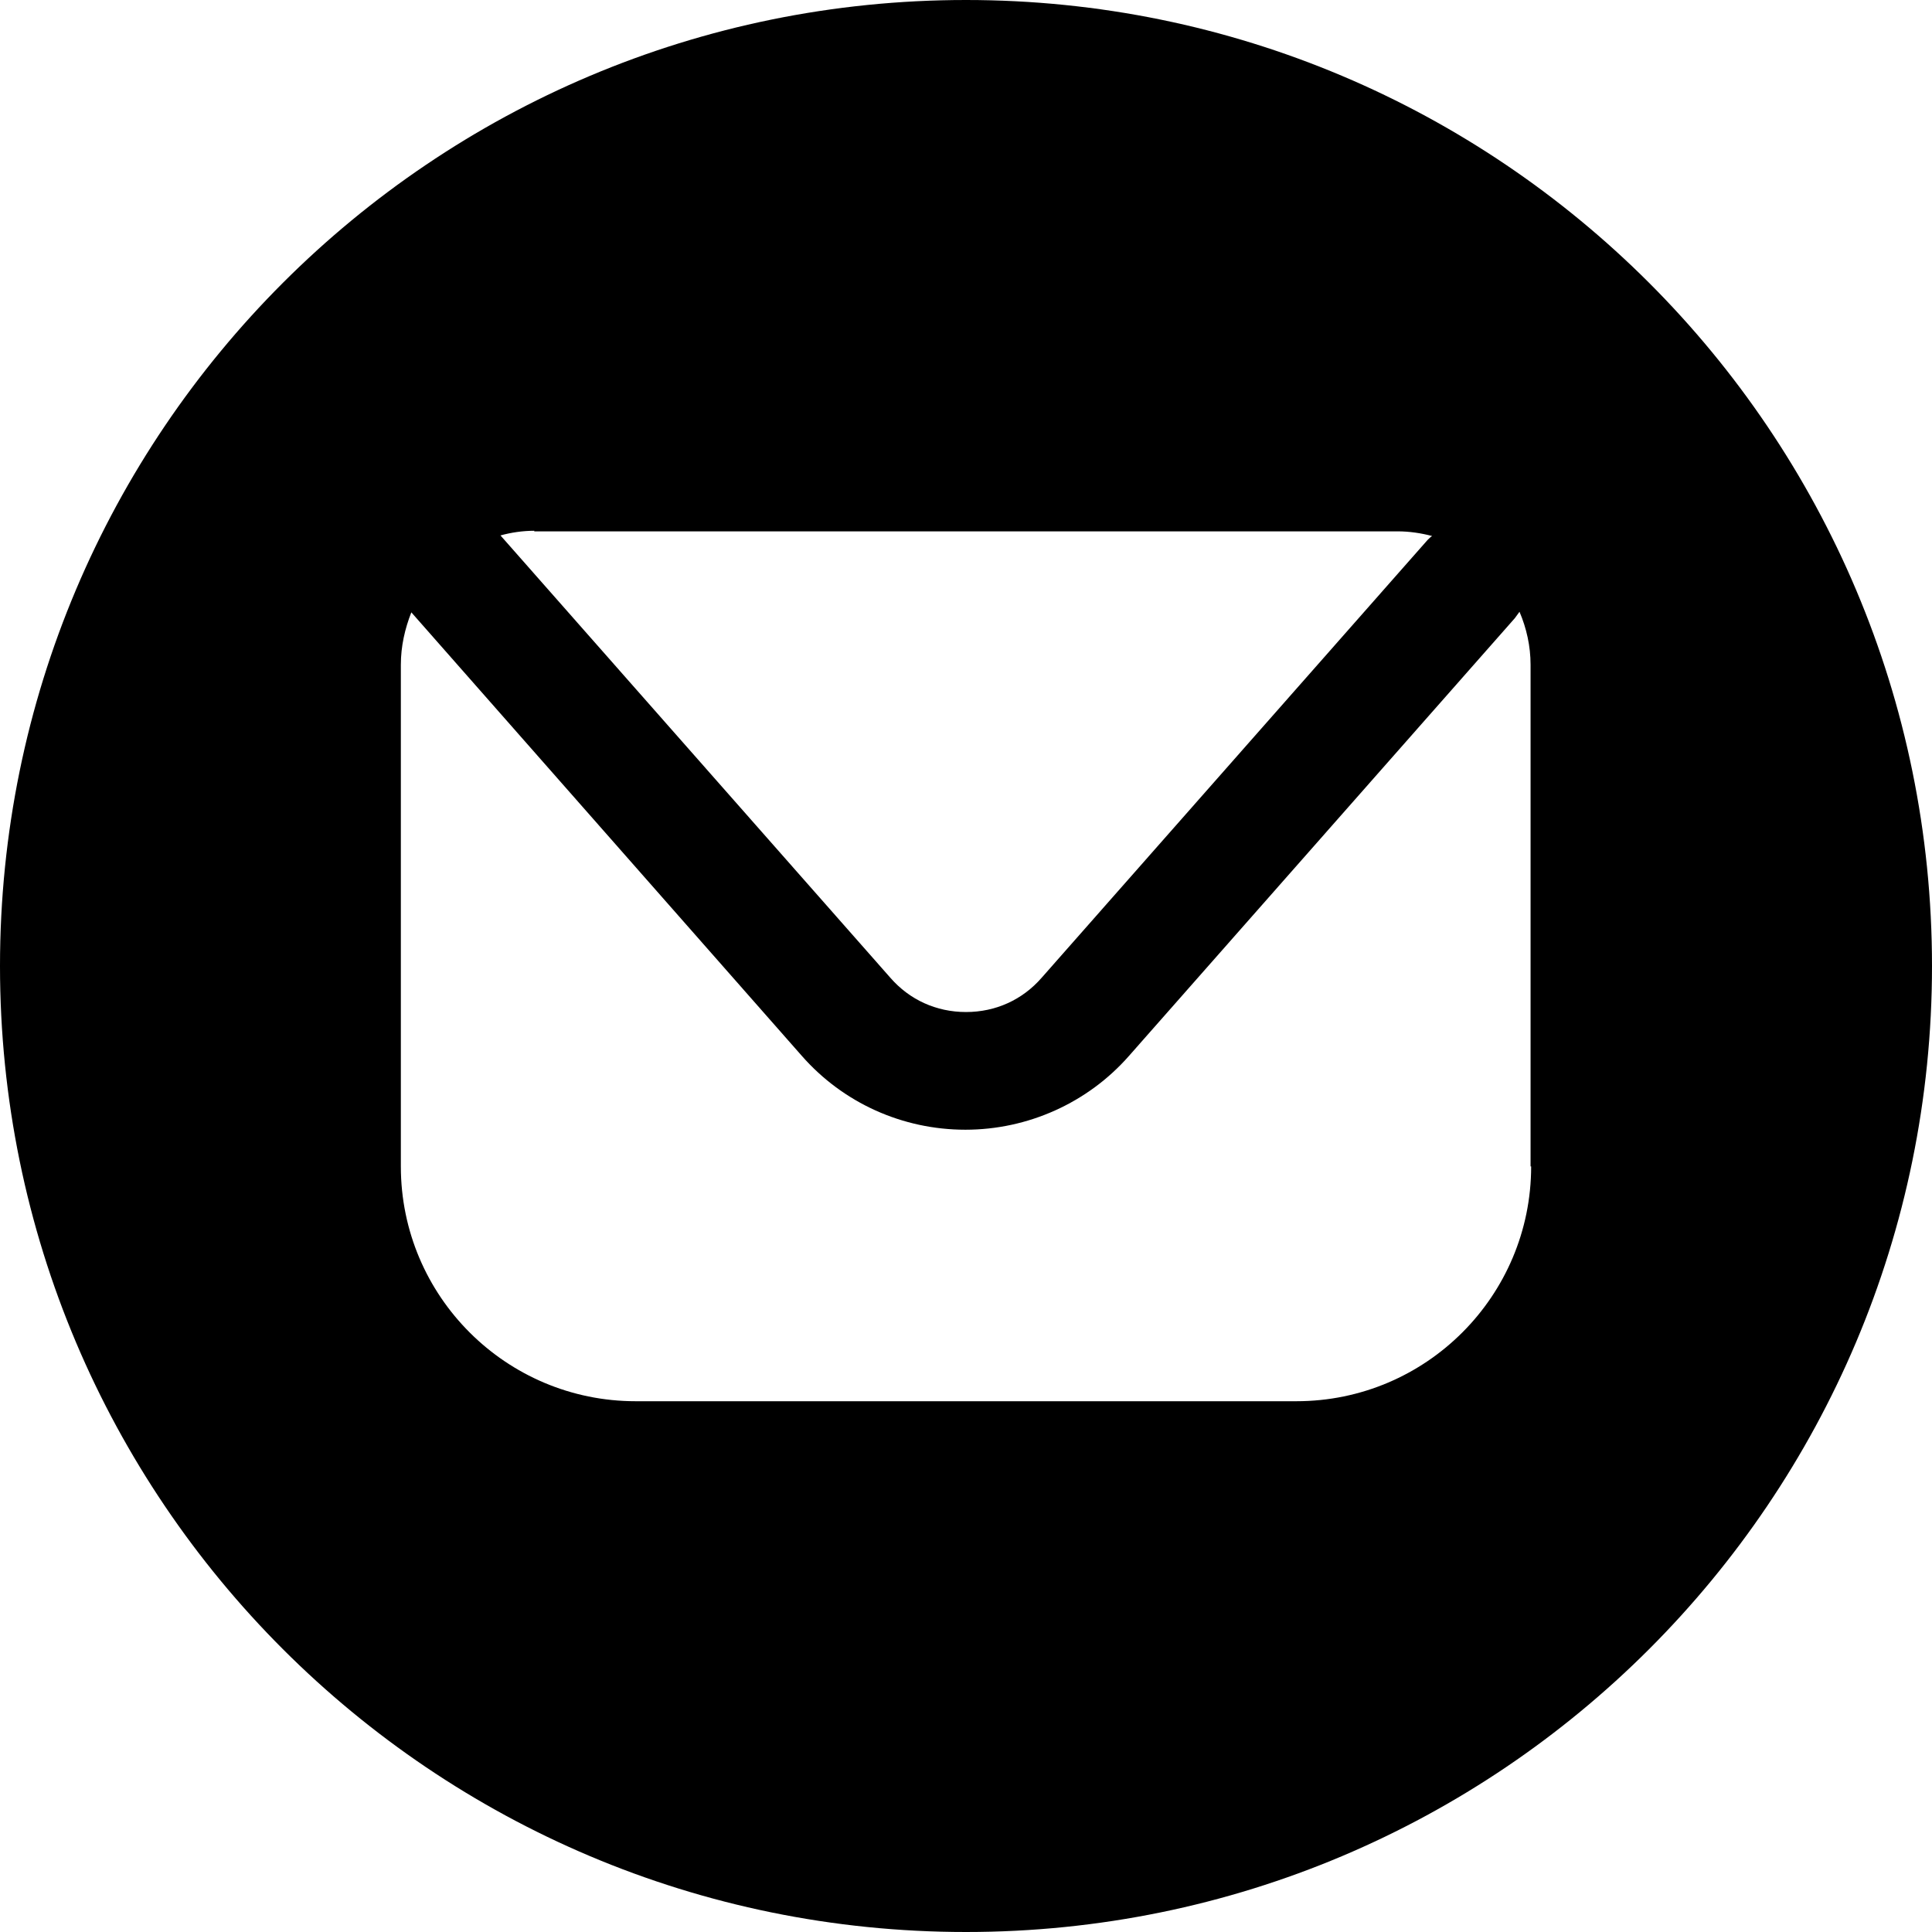
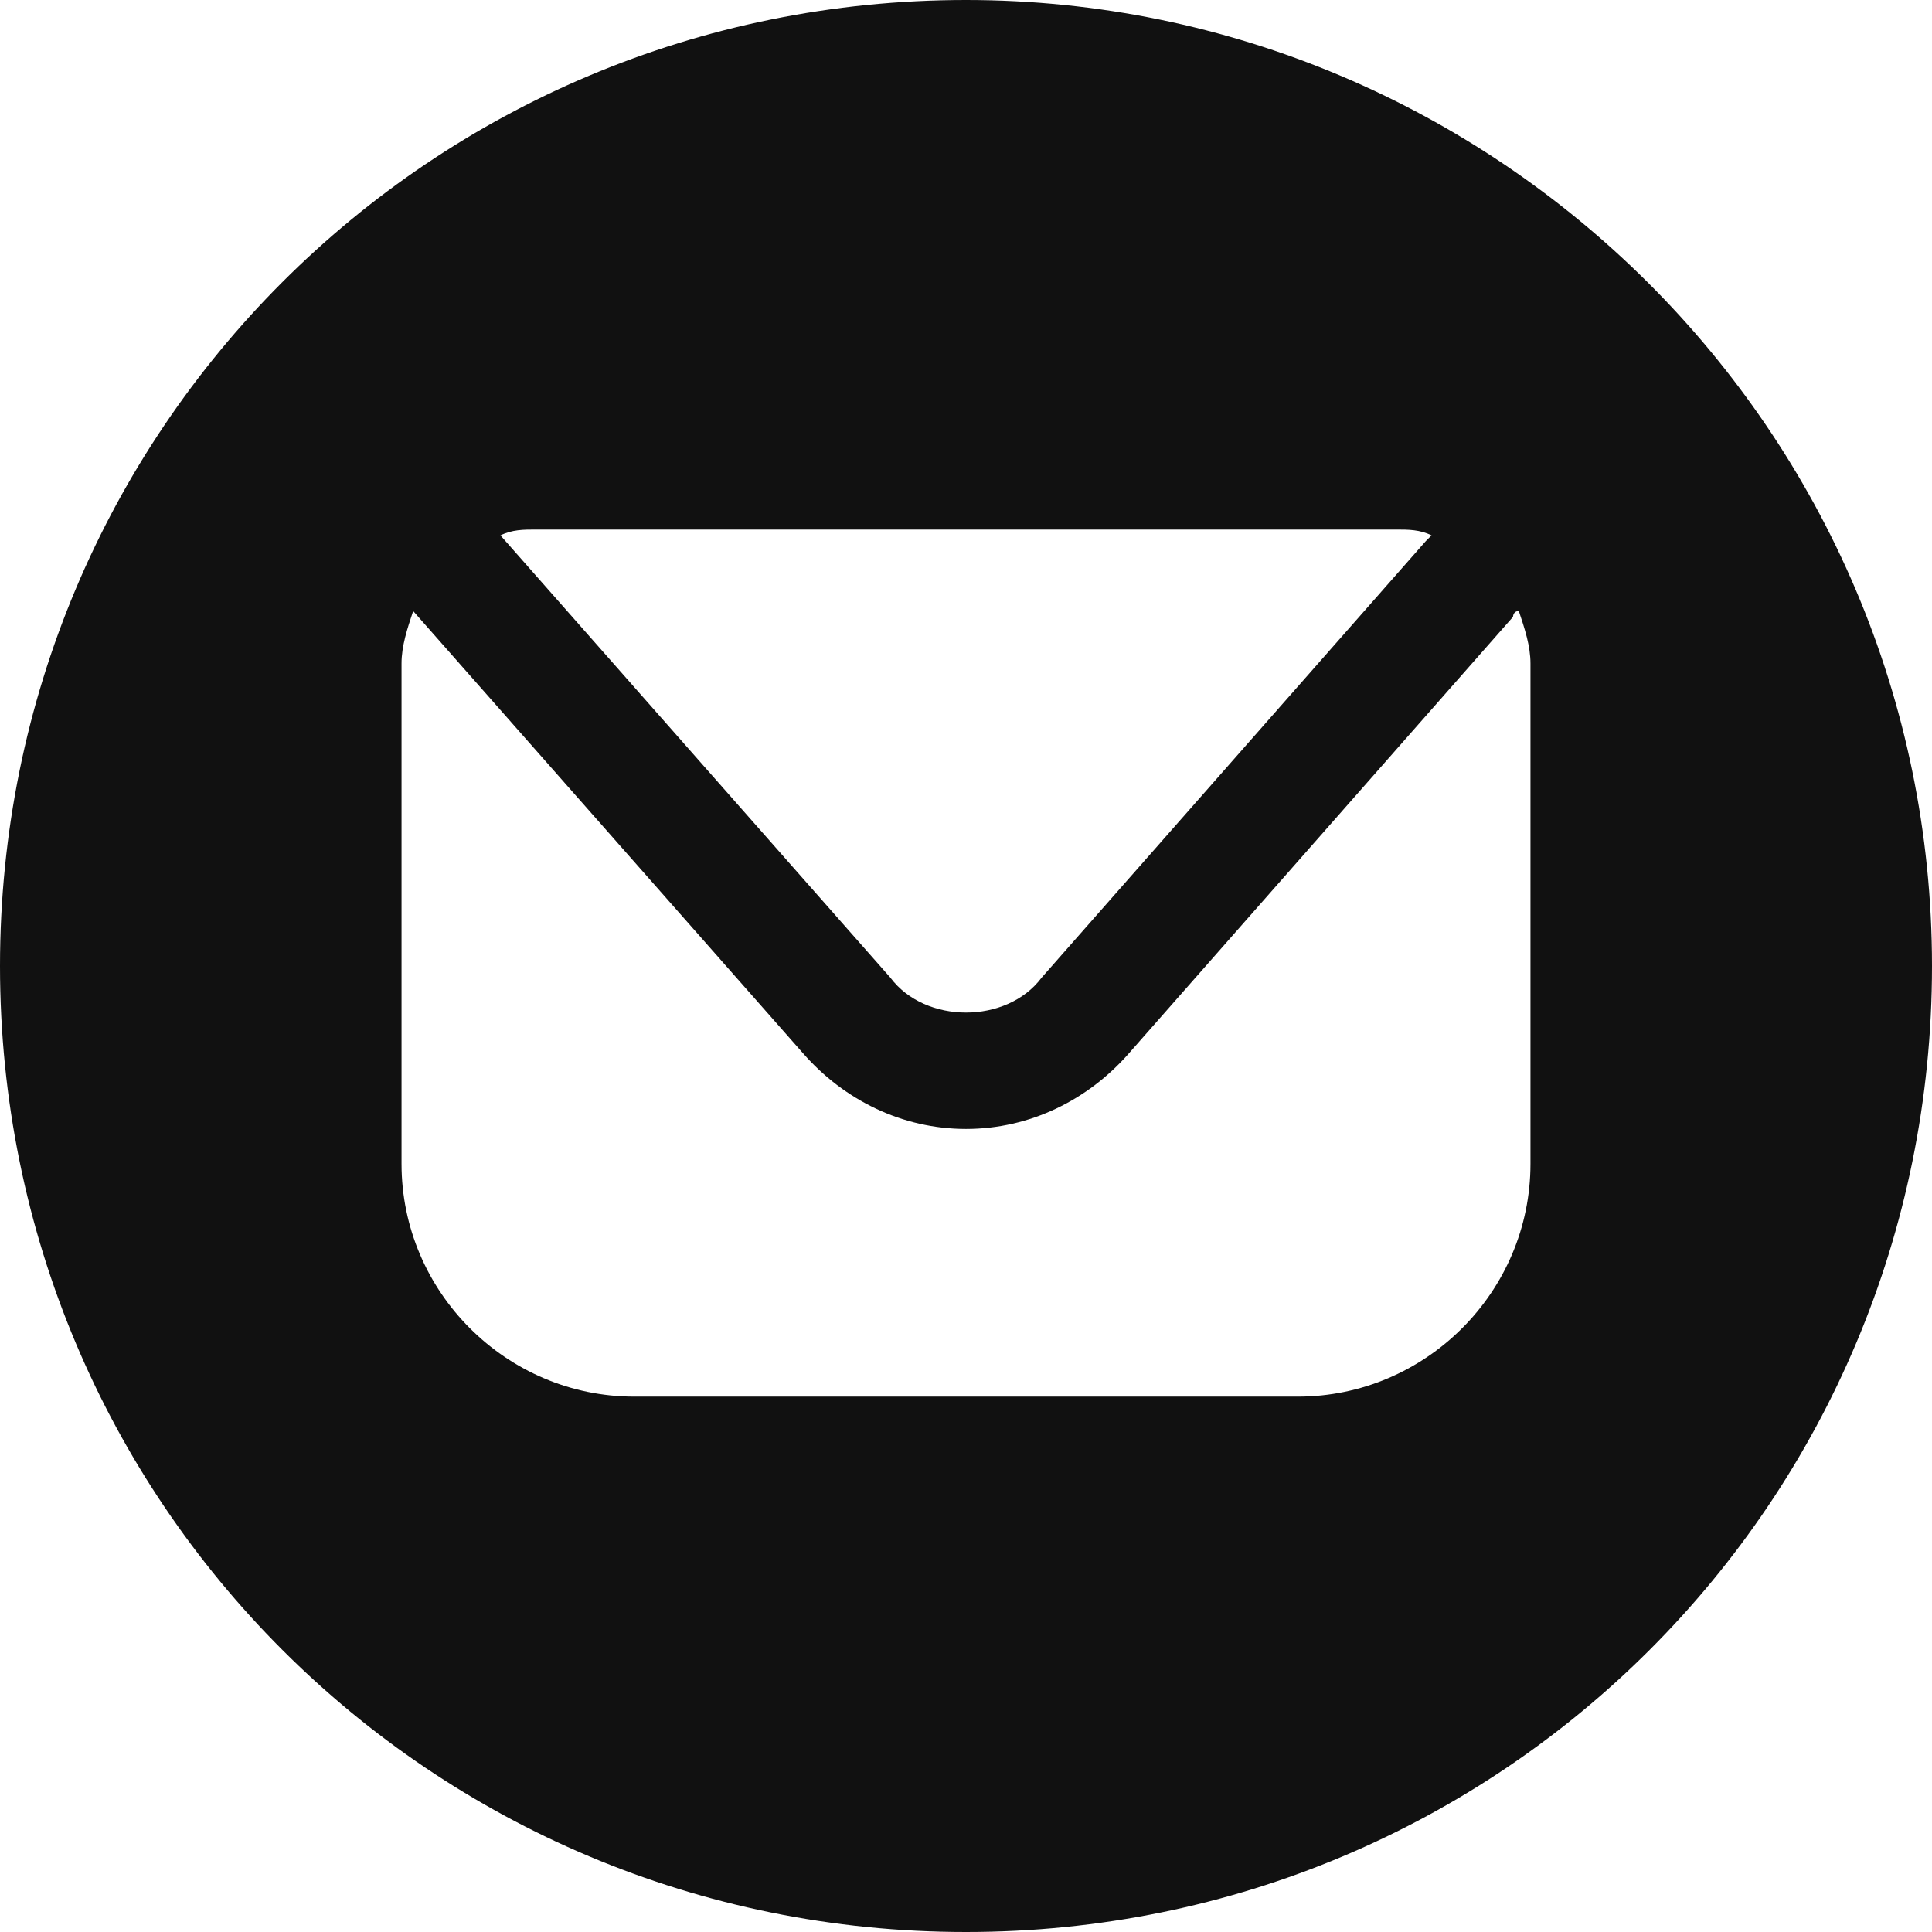
- <svg xmlns="http://www.w3.org/2000/svg" id="Layer_2" data-name="Layer 2" viewBox="0 0 33.16 33.16">
+ <svg xmlns="http://www.w3.org/2000/svg" version="1.1" id="Layer_2_00000078015868096014324260000000412721914974313640_" x="0px" y="0px" viewBox="0 0 33.2 33.2" style="enable-background:new 0 0 33.2 33.2;" xml:space="preserve">
+   <style type="text/css">
+ 	.st0{fill:#111111;}
+ </style>
  <g id="ELEMENTS">
-     <path d="M16.58,0C7.42,0,0,7.42,0,16.58s7.42,16.58,16.58,16.58,16.58-7.42,16.58-16.58S25.74,0,16.58,0Zm-7.41,9.12h14.82c.2,0,.4,.03,.59,.08-.03,.02-.05,.04-.08,.07l-6.62,7.51c-.33,.38-.79,.59-1.3,.59s-.97-.21-1.3-.59l-6.69-7.59c.18-.05,.38-.08,.58-.08Zm17.11,10.9c0,2.22-1.8,4.03-4.03,4.03H10.91c-2.22,0-4.03-1.8-4.03-4.03V11.41c0-.32,.07-.62,.18-.9l6.7,7.61c.71,.81,1.73,1.27,2.81,1.27,1.07,0,2.1-.46,2.81-1.27l6.62-7.51s.05-.07,.08-.11c.12,.28,.19,.59,.19,.91v8.61Z" />
+     <path class="st0" d="M16.6,0C7.4,0,0,7.4,0,16.6s7.4,16.6,16.6,16.6s16.6-7.4,16.6-16.6S25.7,0,16.6,0z M9.2,9.1H24   c0.2,0,0.4,0,0.6,0.1c0,0,0,0-0.1,0.1l-6.6,7.5c-0.3,0.4-0.8,0.6-1.3,0.6s-1-0.2-1.3-0.6L8.6,9.2C8.8,9.1,9,9.1,9.2,9.1L9.2,9.1z    M26.3,20c0,2.2-1.8,4-4,4H10.9c-2.2,0-4-1.8-4-4v-8.6c0-0.3,0.1-0.6,0.2-0.9l6.7,7.6c0.7,0.8,1.7,1.3,2.8,1.3s2.1-0.5,2.8-1.3   l6.6-7.5c0,0,0-0.1,0.1-0.1c0.1,0.3,0.2,0.6,0.2,0.9V20L26.3,20z" />
  </g>
</svg>
